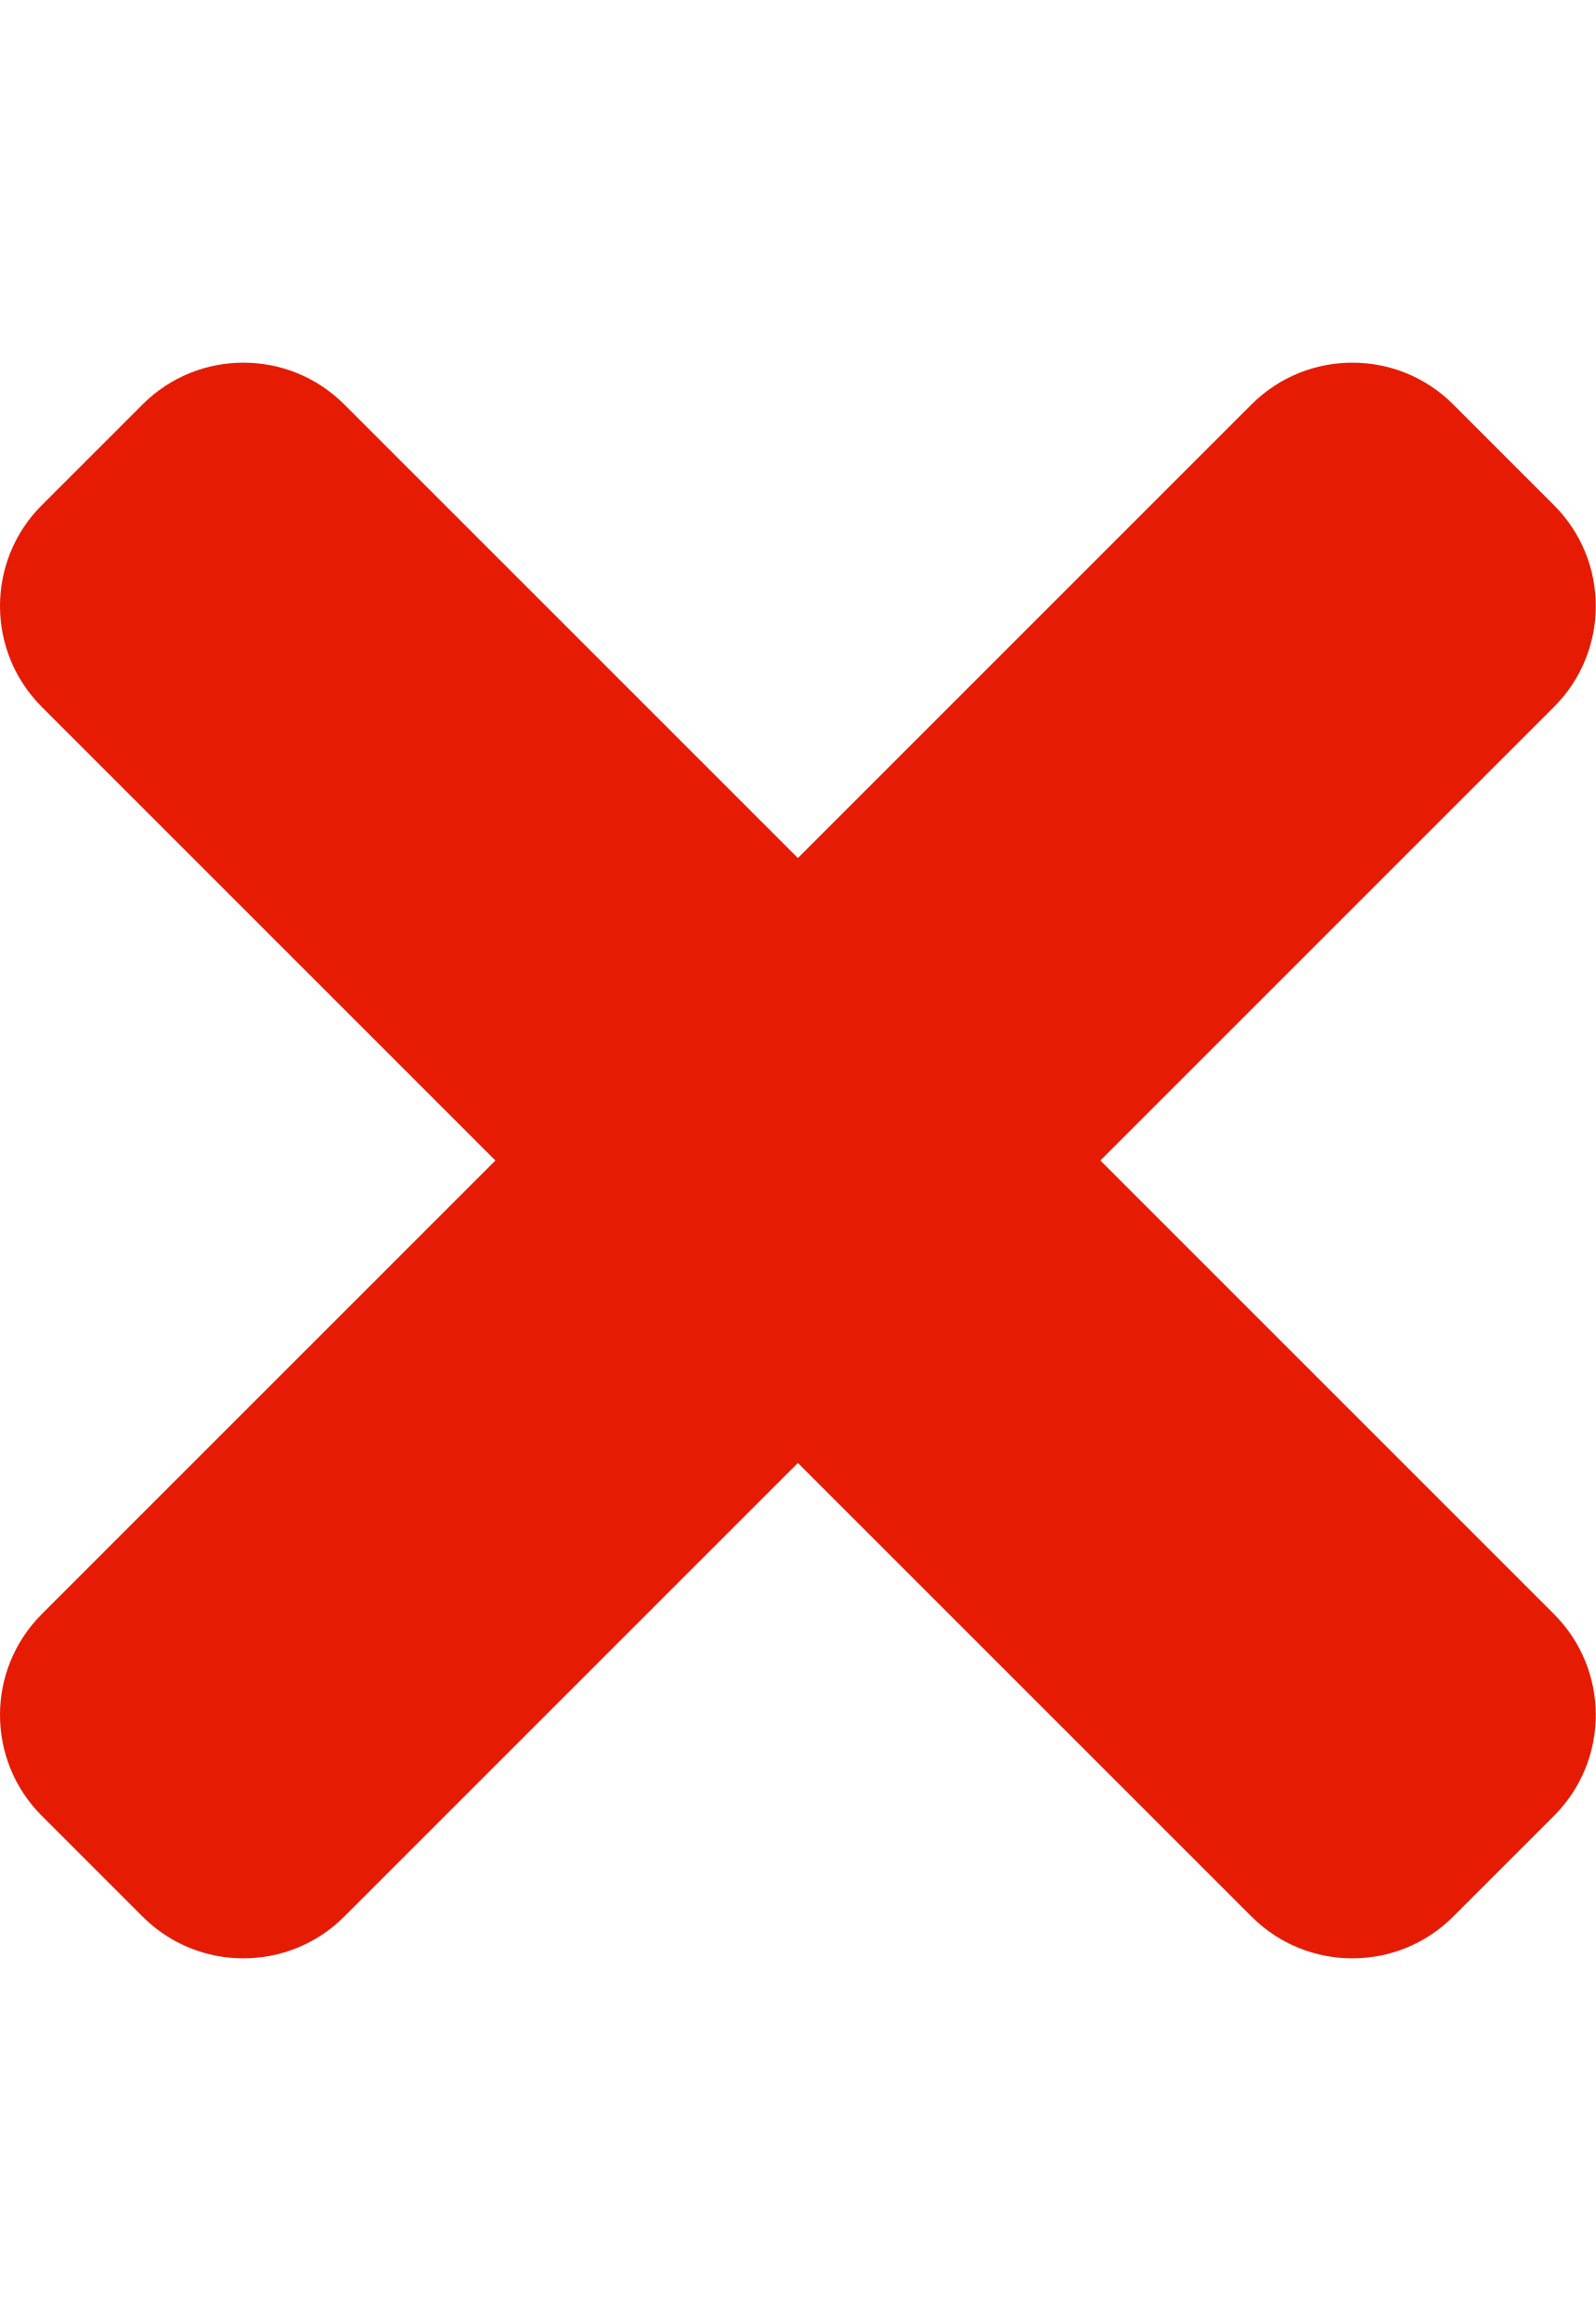
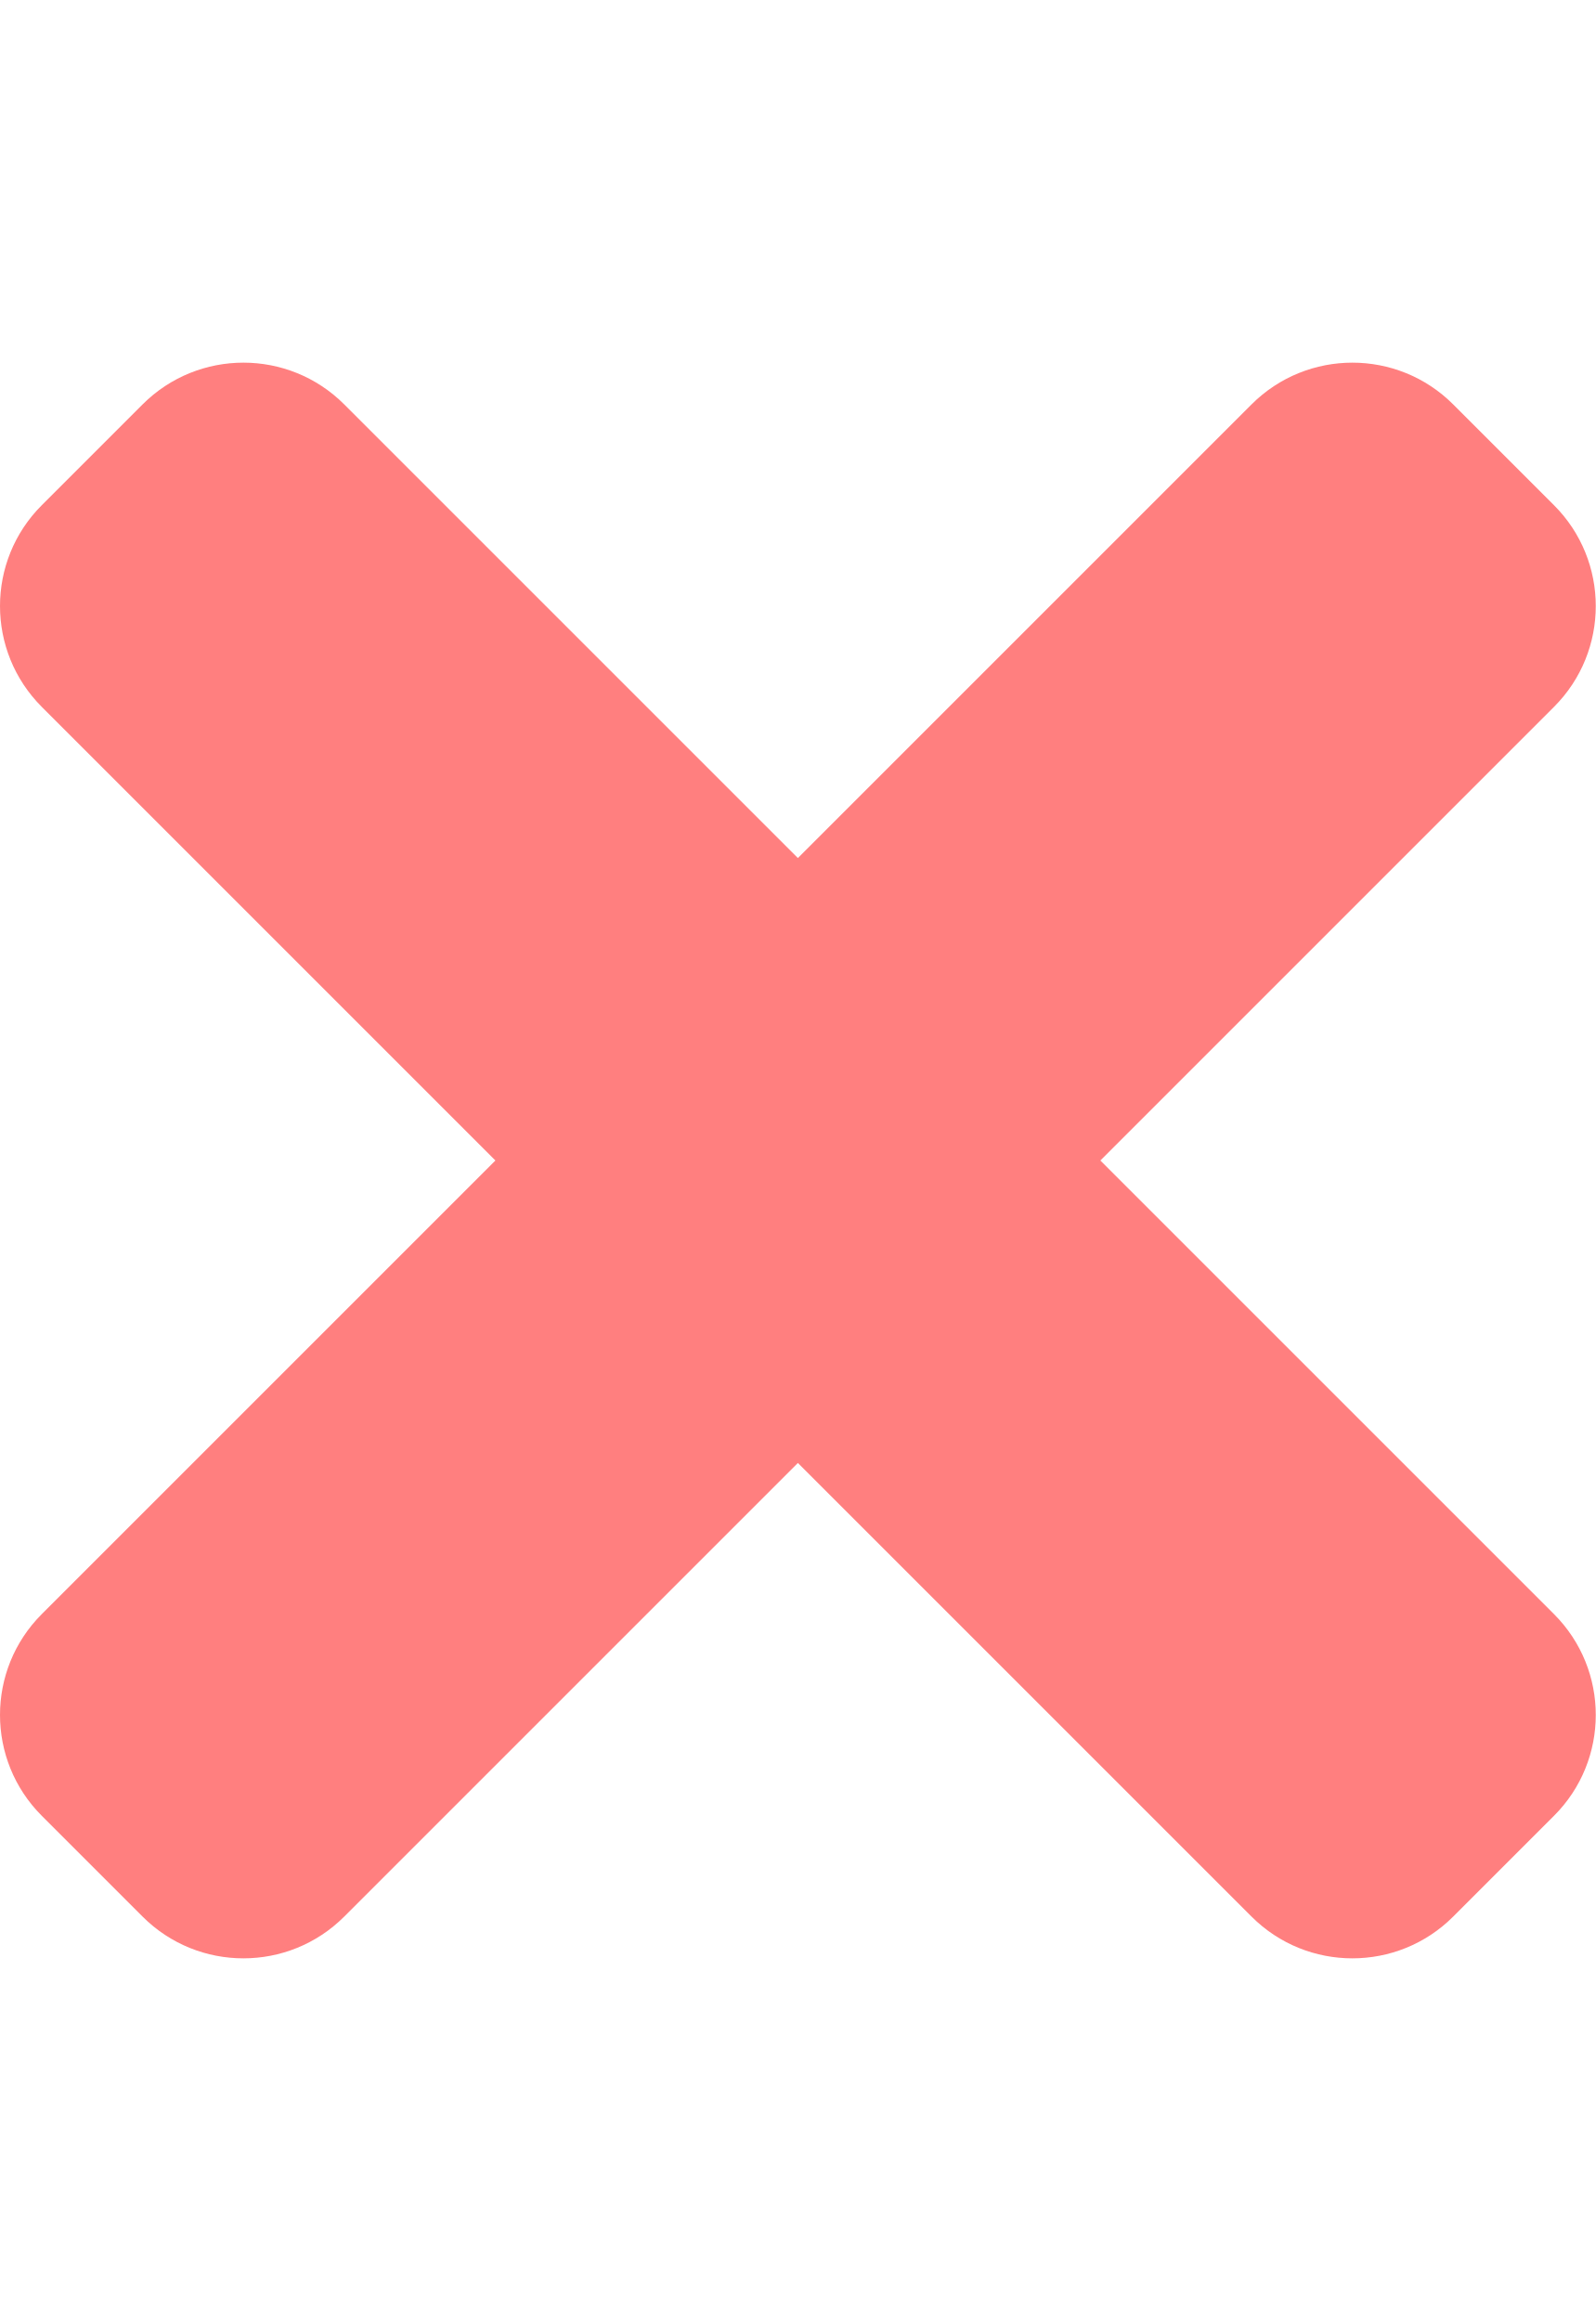
<svg xmlns="http://www.w3.org/2000/svg" aria-hidden="true" focusable="false" data-prefix="fas" data-icon="times" class="svg-inline--fa fa-times fa-w-11" role="img" viewBox="0 0 352 512">
-   <path fill="#e61b04" d="M242.72 256l100.07-100.07c12.28-12.28 12.28-32.19 0-44.48l-22.24-22.24c-12.28-12.28-32.19-12.28-44.48 0L176 189.28 75.93 89.21c-12.28-12.28-32.19-12.28-44.48 0L9.21 111.45c-12.28 12.28-12.28 32.19 0 44.48L109.28 256 9.21 356.07c-12.28 12.28-12.28 32.19 0 44.48l22.24 22.24c12.28 12.28 32.2 12.28 44.48 0L176 322.72l100.07 100.07c12.28 12.28 32.2 12.28 44.48 0l22.24-22.24c12.28-12.28 12.28-32.19 0-44.48L242.72 256z" />
+   <path fill="#FF7F7F" d="M242.72 256l100.07-100.07c12.28-12.28 12.28-32.19 0-44.48l-22.24-22.24c-12.28-12.28-32.19-12.28-44.48 0L176 189.28 75.93 89.21c-12.28-12.28-32.19-12.28-44.48 0L9.21 111.45c-12.28 12.28-12.28 32.19 0 44.48L109.28 256 9.21 356.07c-12.28 12.28-12.28 32.19 0 44.48l22.24 22.24c12.28 12.28 32.2 12.28 44.48 0L176 322.72l100.07 100.07c12.28 12.28 32.2 12.28 44.48 0l22.24-22.24c12.28-12.28 12.28-32.19 0-44.48L242.72 256z" />
</svg>
